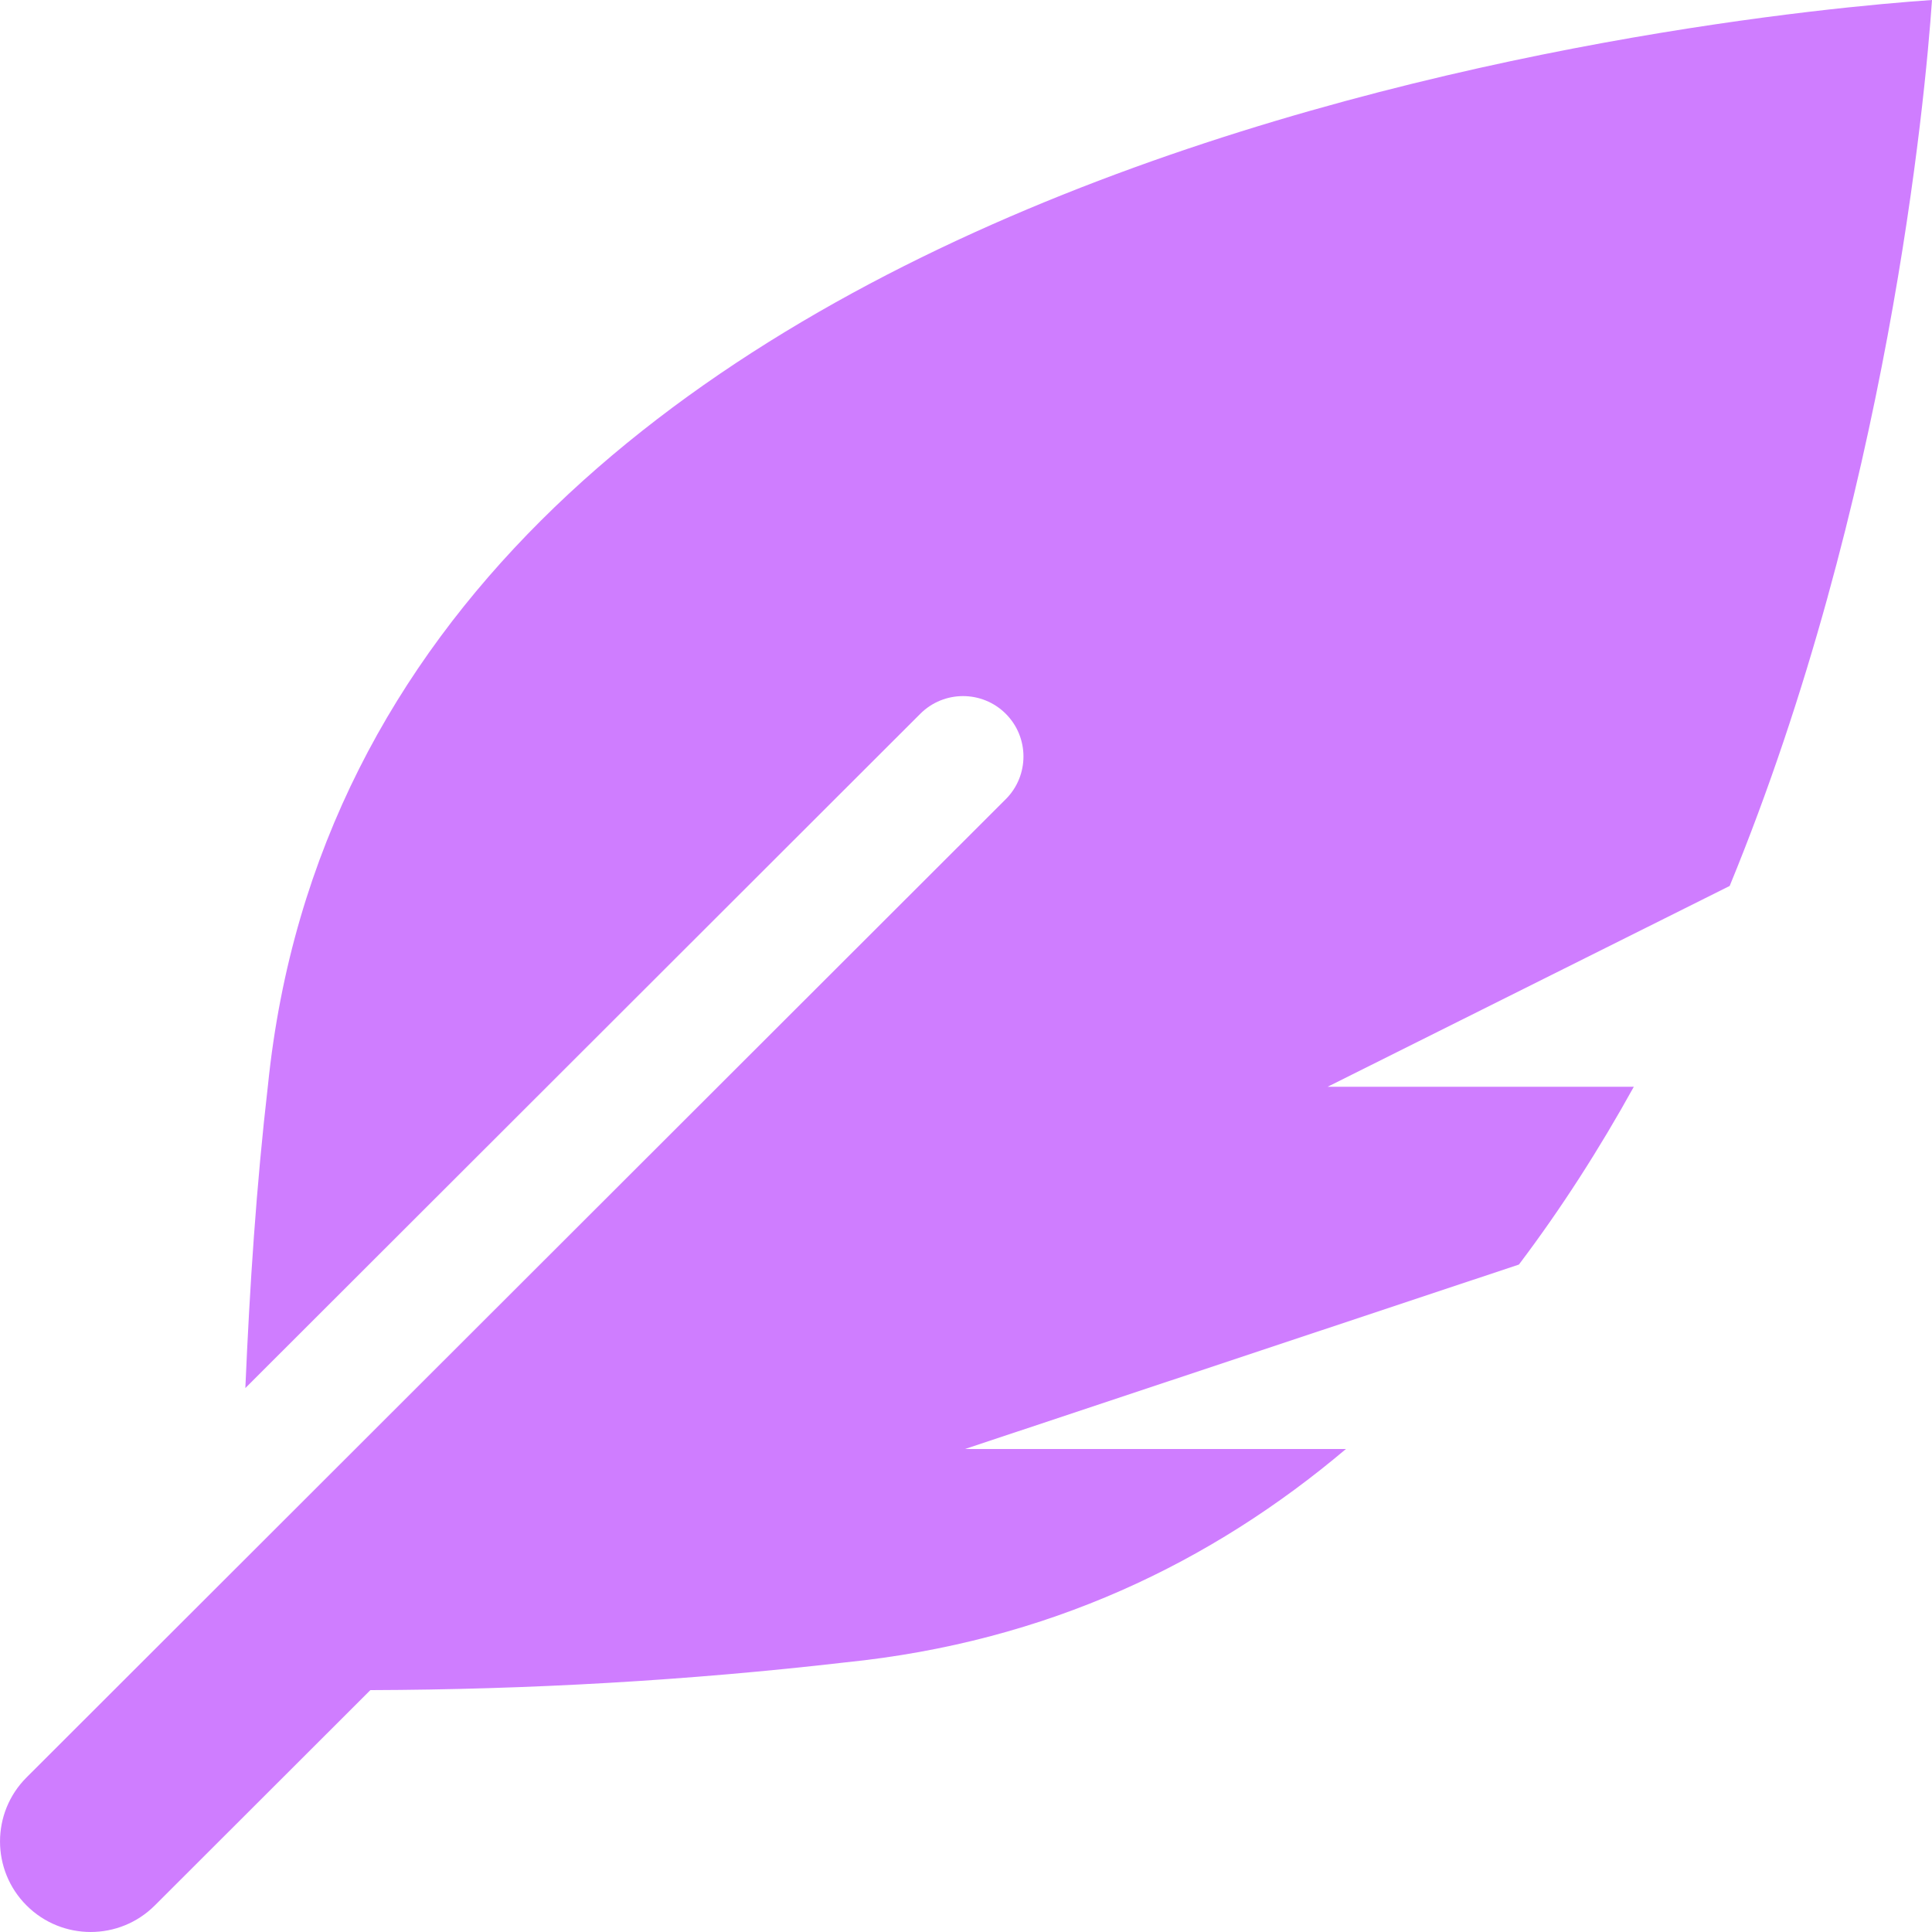
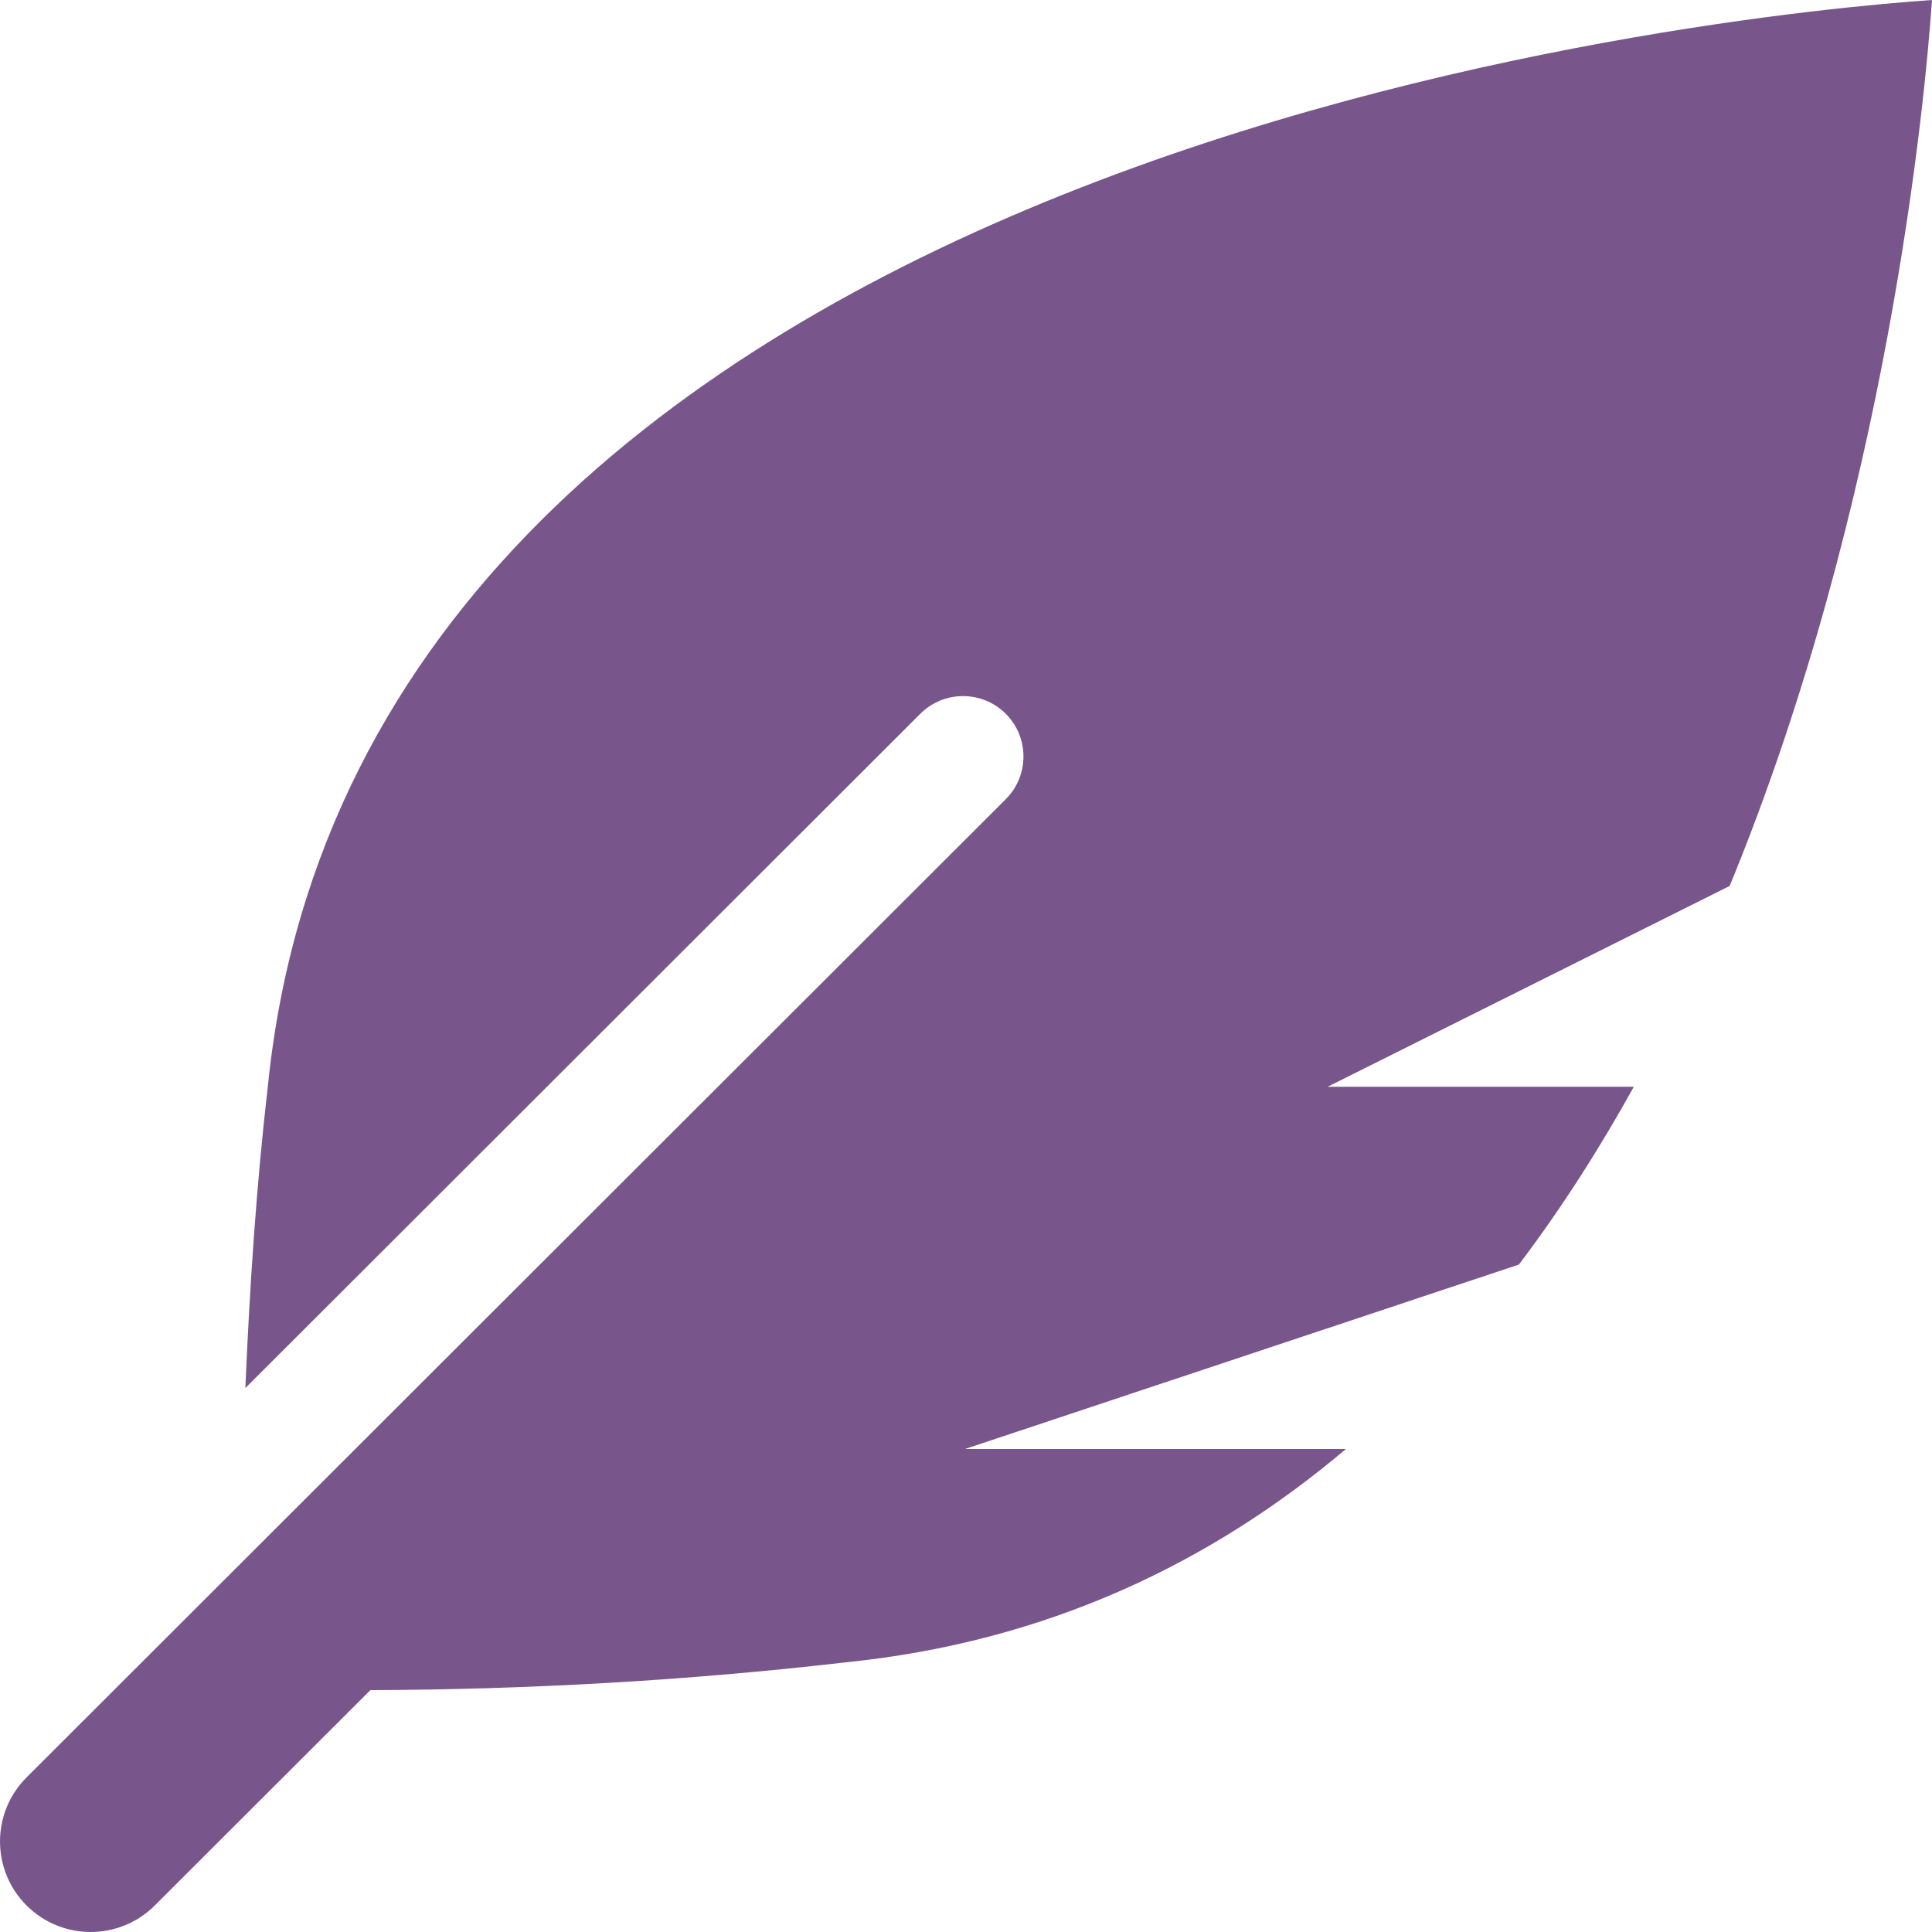
<svg xmlns="http://www.w3.org/2000/svg" aria-hidden="true" focusable="false" data-prefix="fas" data-icon="feather-alt" class="svg-inline--fa fa-feather-alt fa-w-16" role="img" viewBox="0 0 512 512">
-   <path fill="#cf7dff" d="M512 0C460.22 3.56 96.44 38.2 71.01 287.61c-3.09 26.66-4.84 53.44-5.99 80.24l178.87-178.69c6.25-6.25 16.4-6.25 22.65 0s6.25 16.38 0 22.63L7.04 471.03c-9.38 9.37-9.38 24.57 0 33.94 9.38 9.37 24.59 9.37 33.98 0l57.13-57.07c42.09-.14 84.15-2.53 125.96-7.36 53.48-5.44 97.02-26.47 132.58-56.54H255.74l146.79-48.88c11.25-14.89 21.37-30.71 30.45-47.12h-81.14l106.54-53.21C500.29 132.86 510.19 26.26 512 0z" />
+   <path fill="#78568c" d="M512 0C460.22 3.56 96.44 38.2 71.01 287.61c-3.09 26.66-4.84 53.44-5.99 80.24l178.87-178.69c6.25-6.25 16.4-6.25 22.65 0s6.25 16.38 0 22.63L7.04 471.03c-9.38 9.37-9.38 24.57 0 33.94 9.38 9.37 24.59 9.37 33.98 0l57.13-57.07c42.09-.14 84.15-2.53 125.96-7.36 53.48-5.44 97.02-26.47 132.58-56.54H255.74l146.79-48.88c11.25-14.89 21.37-30.71 30.45-47.12h-81.14l106.54-53.21C500.29 132.86 510.19 26.26 512 0z" />
</svg>
